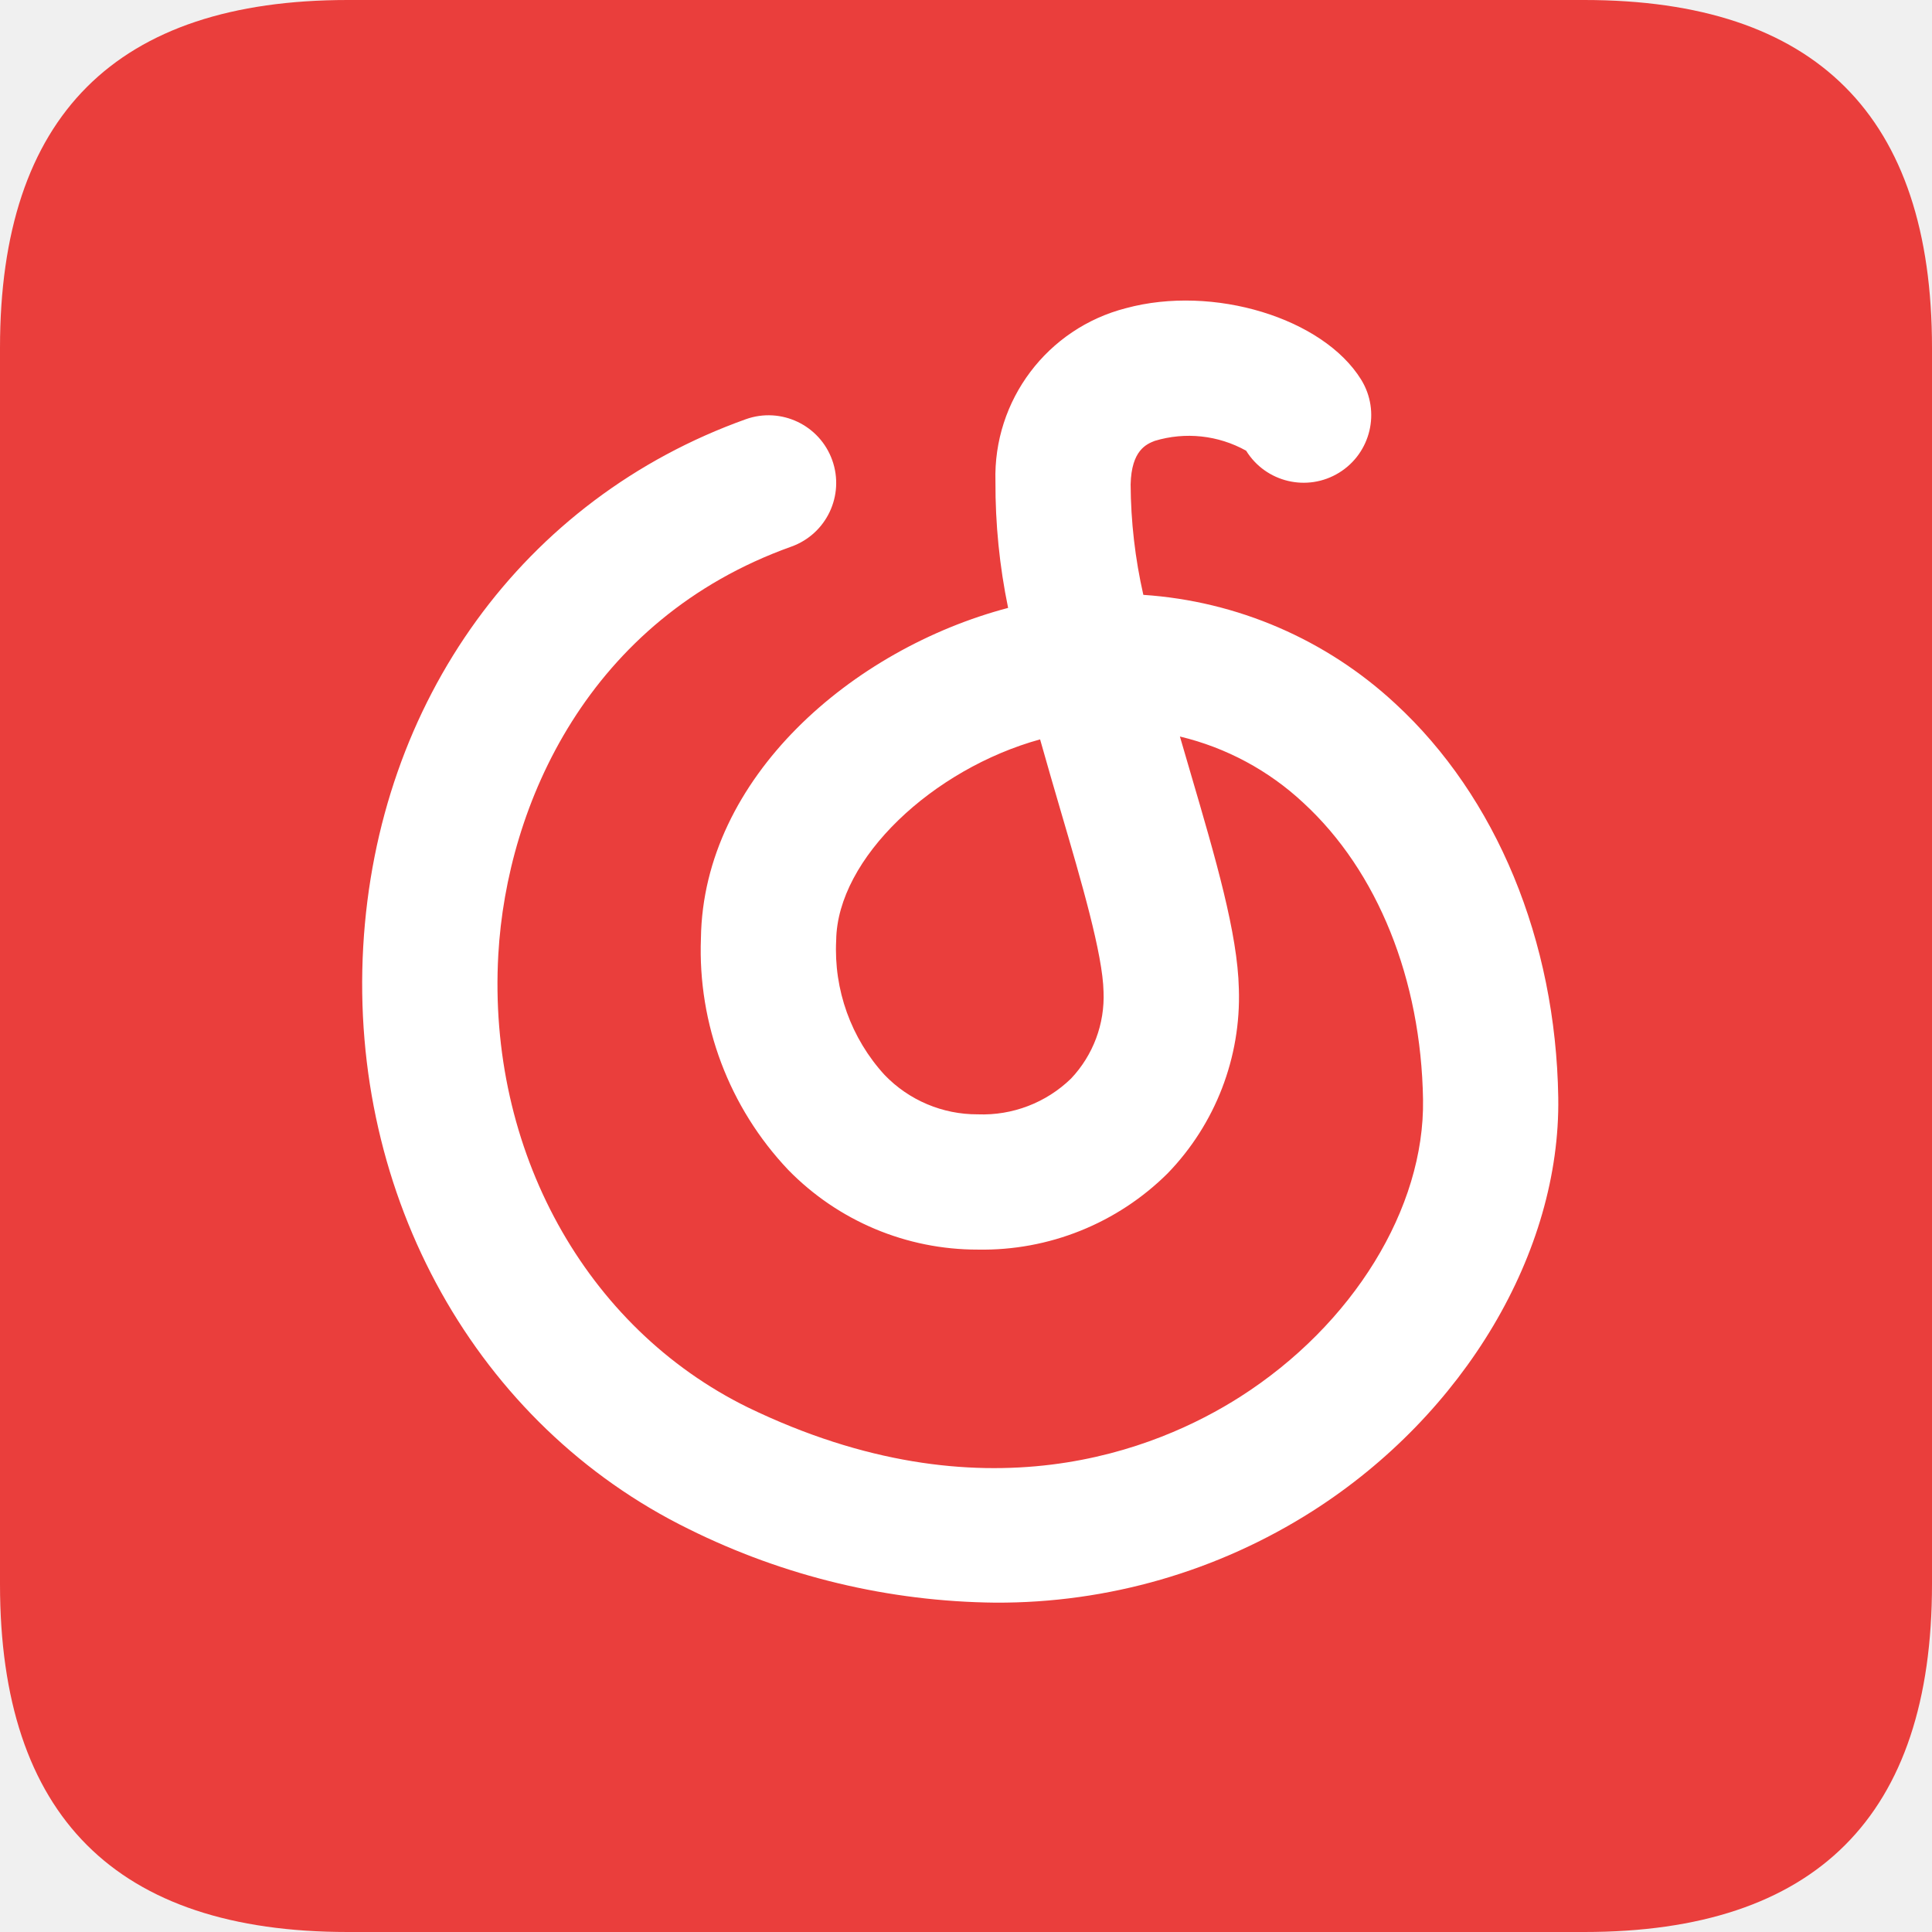
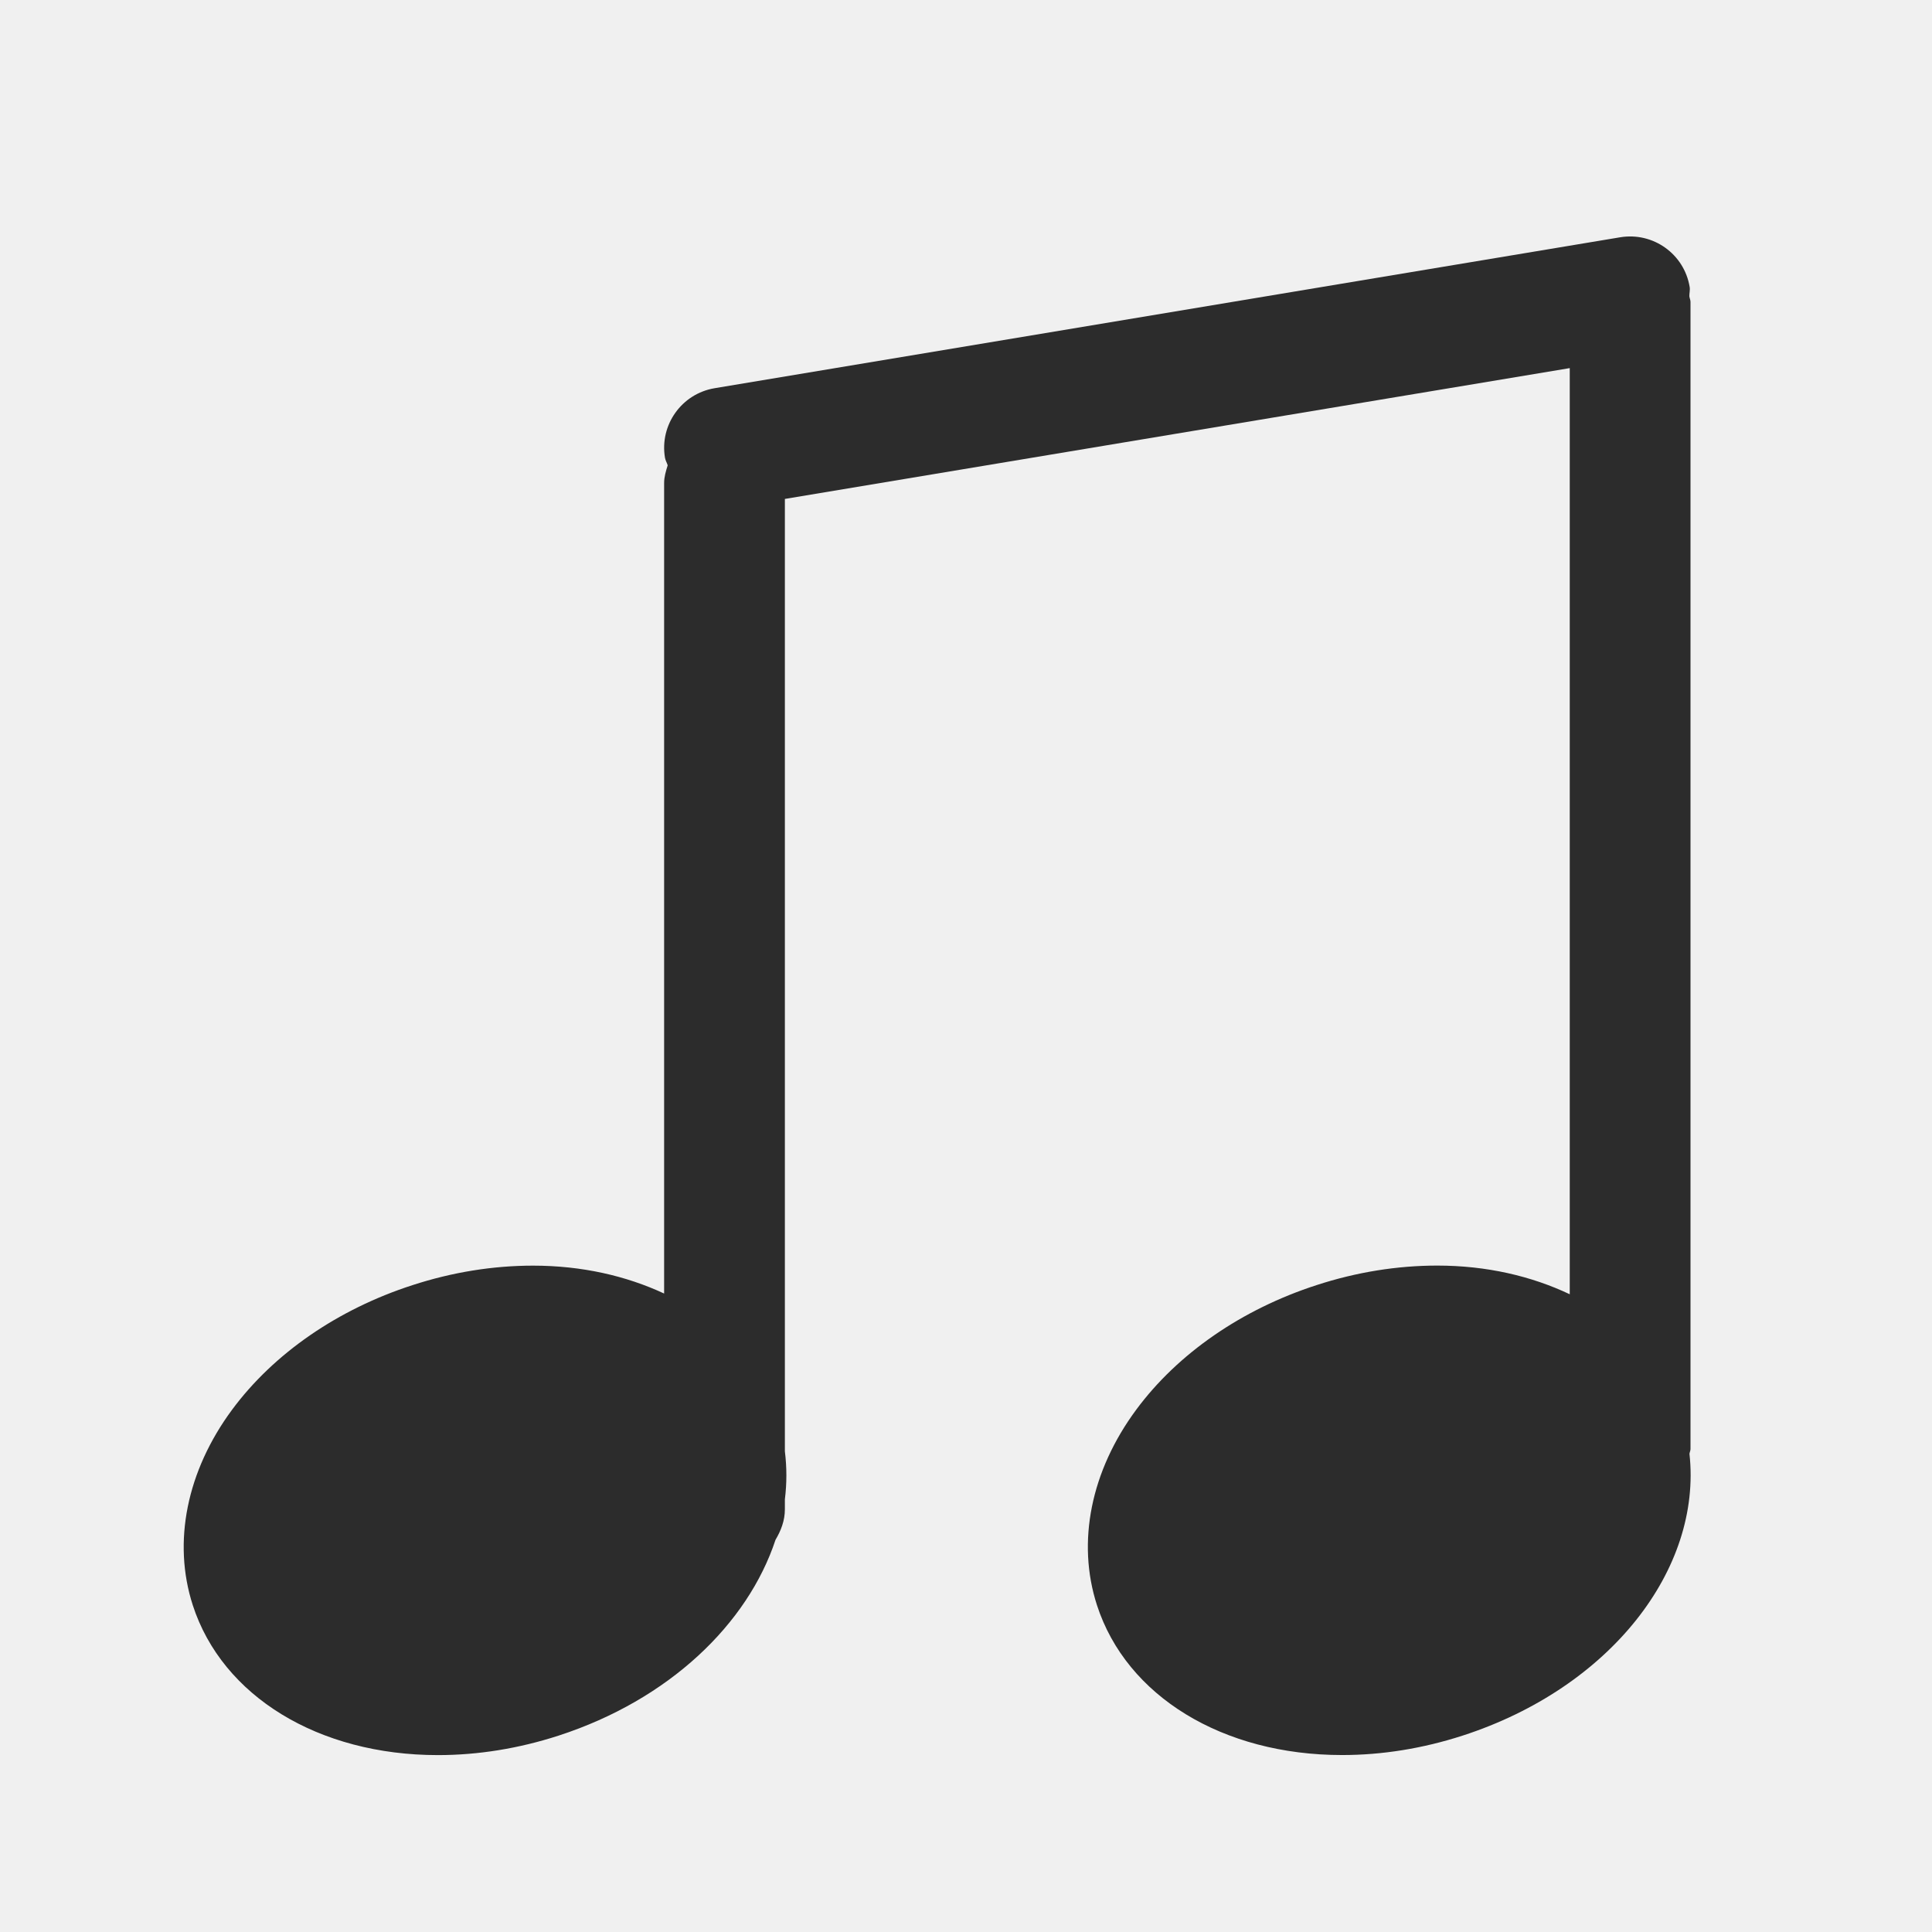
- <svg xmlns="http://www.w3.org/2000/svg" t="1681802242833" class="icon" viewBox="0 0 1024 1024" version="1.1" p-id="6316" width="48" height="48">
-   <path d="M0 0m184.32 0l655.36 0q184.32 0 184.32 184.32l0 655.36q0 184.32-184.32 184.32l-655.36 0q-184.32 0-184.32-184.32l0-655.36q0-184.32 184.32-184.32Z" fill="#EA3E3C" p-id="6317" />
-   <path d="M527.616 849.439a373.606 373.606 0 0 1-162.55-39.004c-112.364-55.163-180.009-176.292-172.554-308.675 7.414-130.345 85.105-237.466 202.752-279.552a35.85 35.85 0 0 1 24.156 67.512c-107.663 38.492-150.815 136.868-155.3 216.136-5.868 103.516 46.08 197.796 132.342 240.138 124.692 60.303 216.914 22.354 260.823-5.642 59.802-38.164 97.864-100.014 96.952-157.553-1.024-63.724-24.064-120.996-63.273-157.143a145.408 145.408 0 0 0-65.587-35.287q2.826 9.769 5.642 19.323c13.384 45.64 24.945 85.053 25.6 114.401a134.267 134.267 0 0 1-37.693 97.761 139.11 139.11 0 0 1-100.659 40.458 140.104 140.104 0 0 1-100.475-42.24 169.124 169.124 0 0 1-46.285-122.767c1.198-85.125 80.118-153.283 162.816-175.104a324.803 324.803 0 0 1-6.717-67.052 92.058 92.058 0 0 1 69.181-91.812c46.213-12.534 104.448 5.192 124.662 37.888a35.84 35.84 0 0 1-11.704 49.316 35.84 35.84 0 0 1-49.265-11.653 62.341 62.341 0 0 0-48.456-5.212c-4.321 1.71-12.36 4.905-12.769 23.101a270.879 270.879 0 0 0 6.738 58.511 217.498 217.498 0 0 1 133.56 57.651c53.576 49.388 85.043 125.46 86.354 208.712 1.29 81.859-49.766 167.864-130.048 219.136a310.149 310.149 0 0 1-168.243 48.65z m23.654-457.554c-56.771 15.667-107.469 63.037-108.073 106.424a98.304 98.304 0 0 0 25.651 71.434 68.045 68.045 0 0 0 49.367 20.879 67.246 67.246 0 0 0 49.449-18.944 63.191 63.191 0 0 0 17.234-46.08c-0.41-19.794-11.725-58.368-22.671-95.693-3.615-12.421-7.352-25.149-10.957-38.021z" fill="#FFFFFF" p-id="6318" />
+ <svg xmlns="http://www.w3.org/2000/svg" t="1682169533464" class="icon" viewBox="0 0 1024 1024" version="1.1" p-id="2625" width="200" height="200">
+   <path d="M895.456 770.56C895.552 769.696 896 768.896 896 768L896 160c0-1.056-0.512-1.984-0.608-3.008-0.032-1.664 0.448-3.232 0.16-4.928-2.88-17.408-19.328-29.184-36.8-26.304l-480 80c-17.408 2.912-29.216 19.392-26.304 36.832 0.256 1.472 1.024 2.656 1.44 4.032C352.96 249.664 352 252.672 352 256l0 429.6c-20.128-9.376-43.648-14.784-69.408-14.784-21.312 0-42.816 3.456-63.968 10.336-39.616 12.8-73.536 36.224-95.584 65.984-24.064 32.512-31.68 70.24-20.864 103.648 15.648 48.288 66.656 79.456 129.92 79.456 21.248 0 42.72-3.456 63.904-10.304 58.656-19.04 100.288-59.2 115.04-103.808C413.888 811.328 416 806.016 416 800l0-5.312c1.056-8.48 1.056-16.96 0-25.472L416 264.448l416-69.344 0 490.88c-20.32-9.632-44.096-15.2-70.176-15.2-21.28 0-42.816 3.456-63.968 10.336-39.584 12.8-73.568 36.224-95.584 65.984-24.096 32.512-31.68 70.24-20.864 103.648 15.648 48.288 66.656 79.456 129.92 79.456 21.248 0 42.752-3.456 63.904-10.304C853.472 894.56 902.176 831.68 895.456 770.56z" fill="#2c2c2c" p-id="2626" />
</svg>
